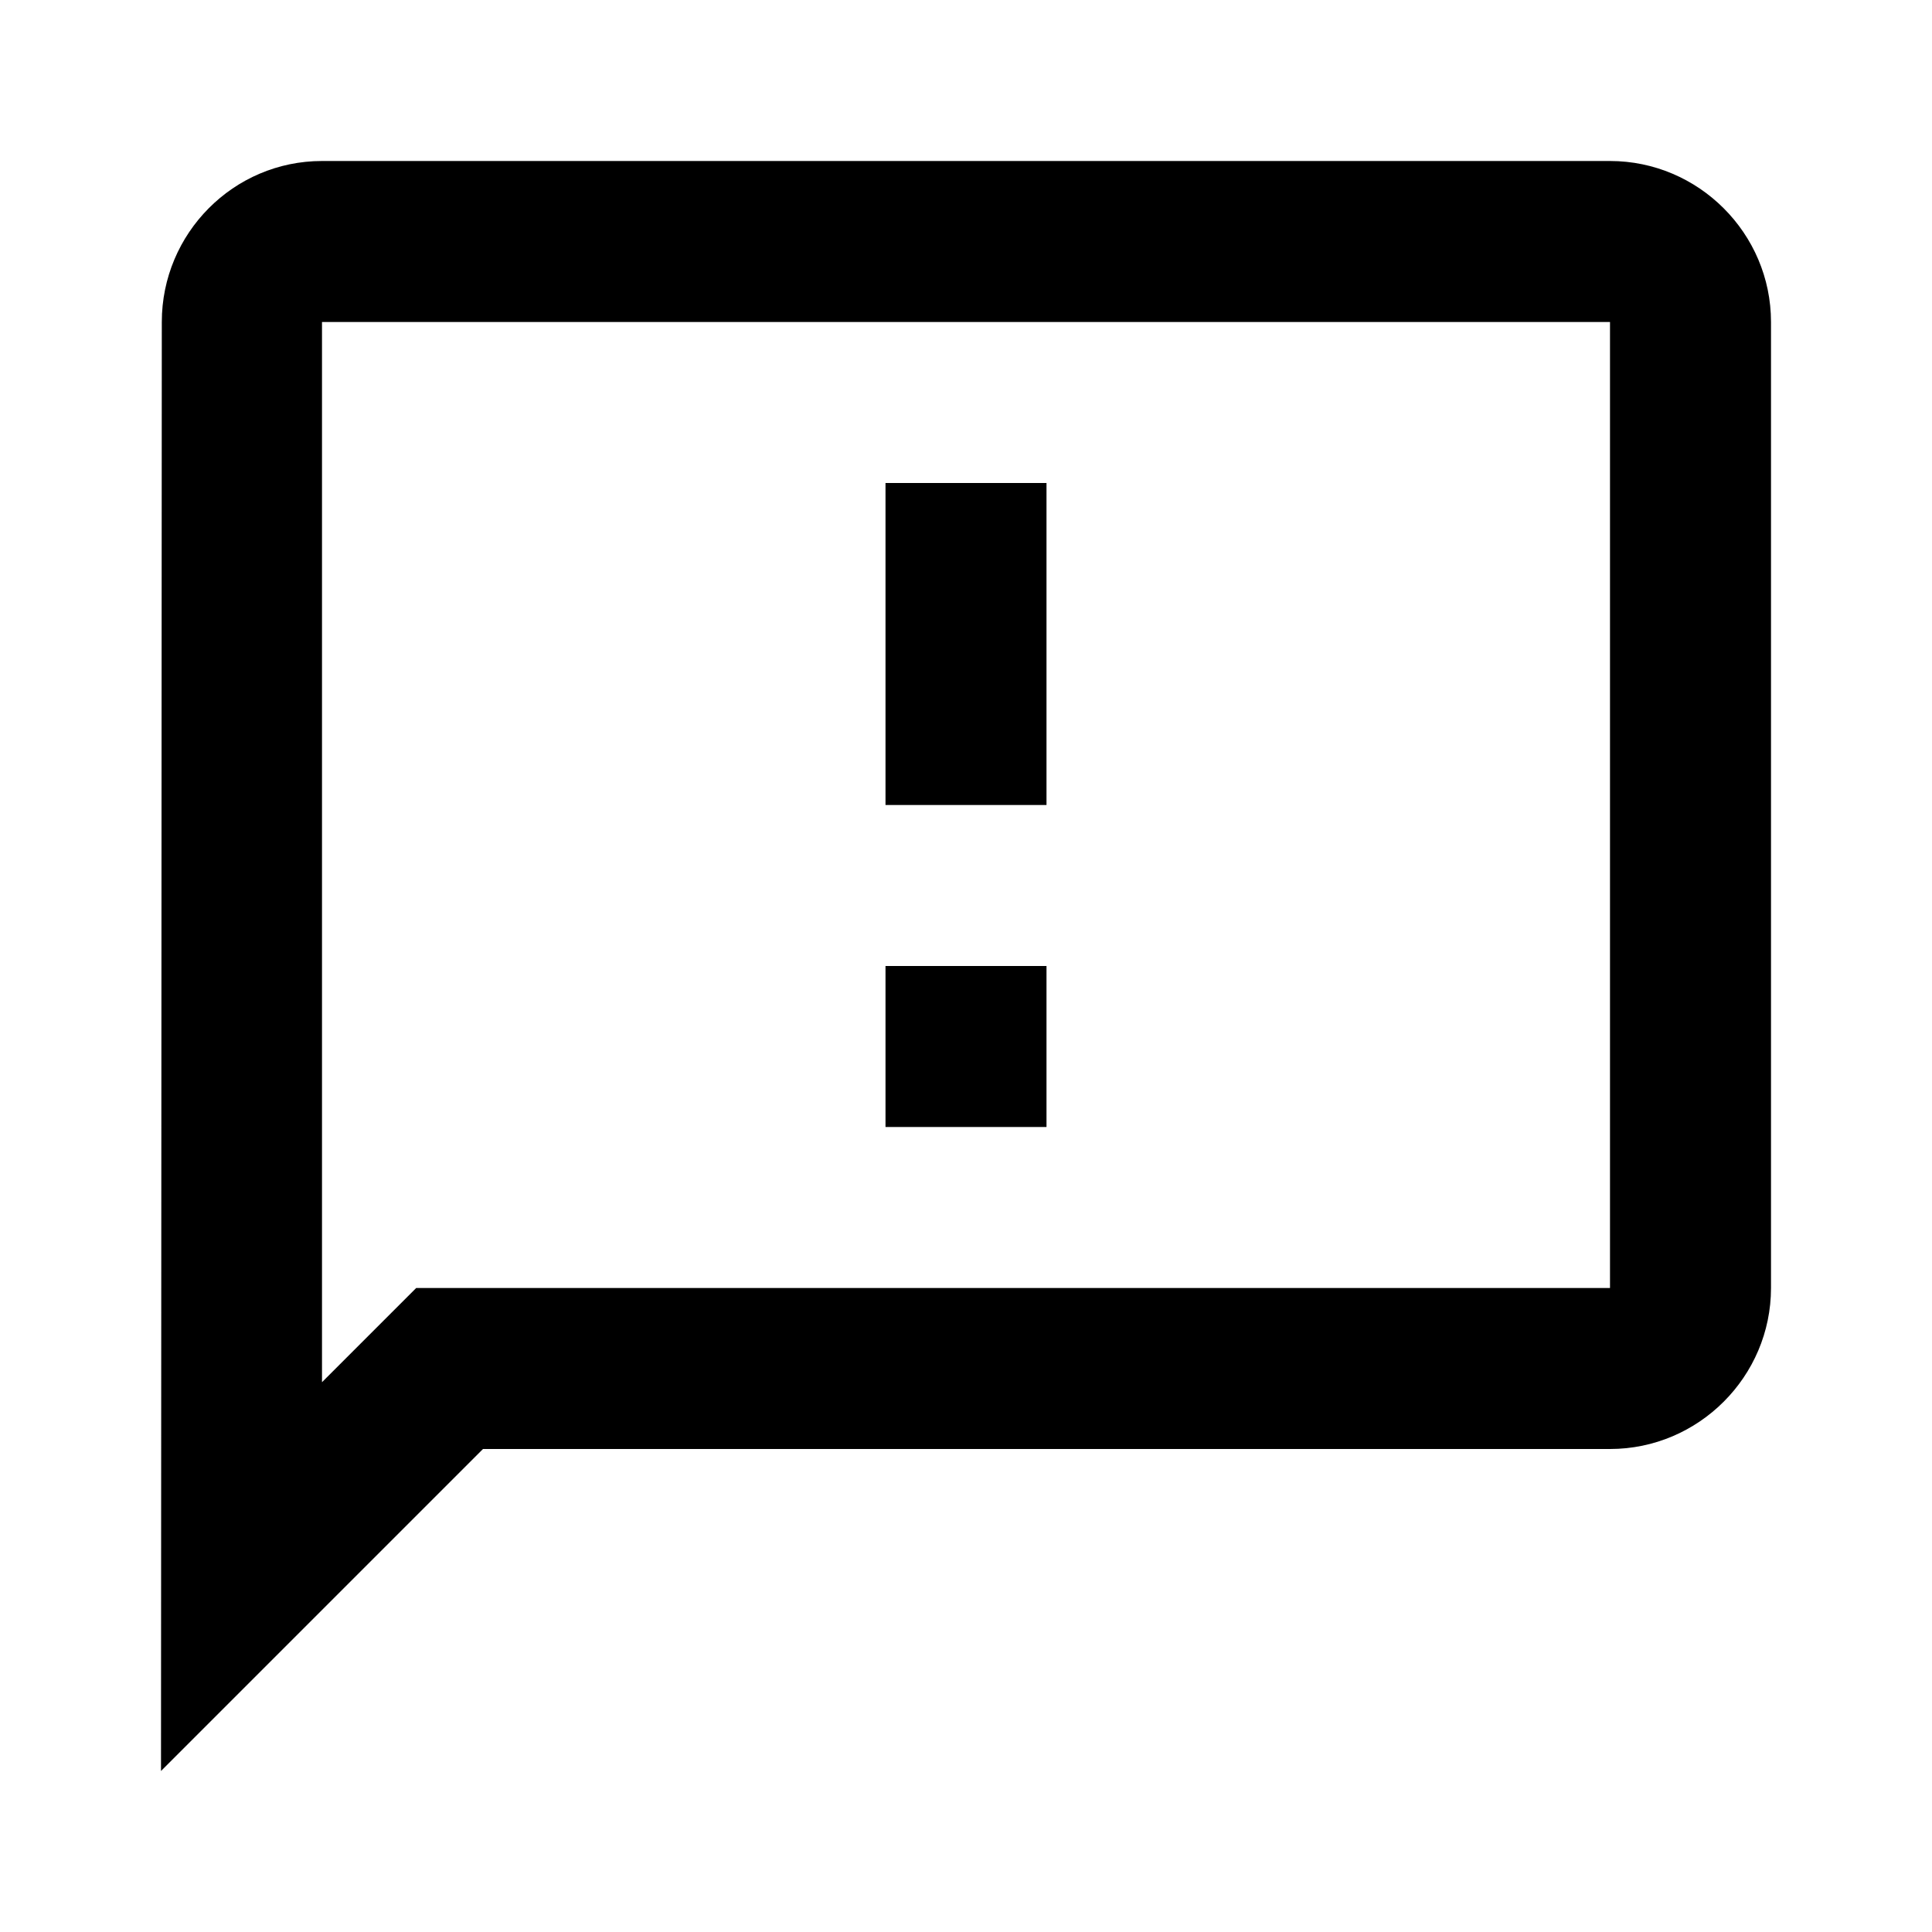
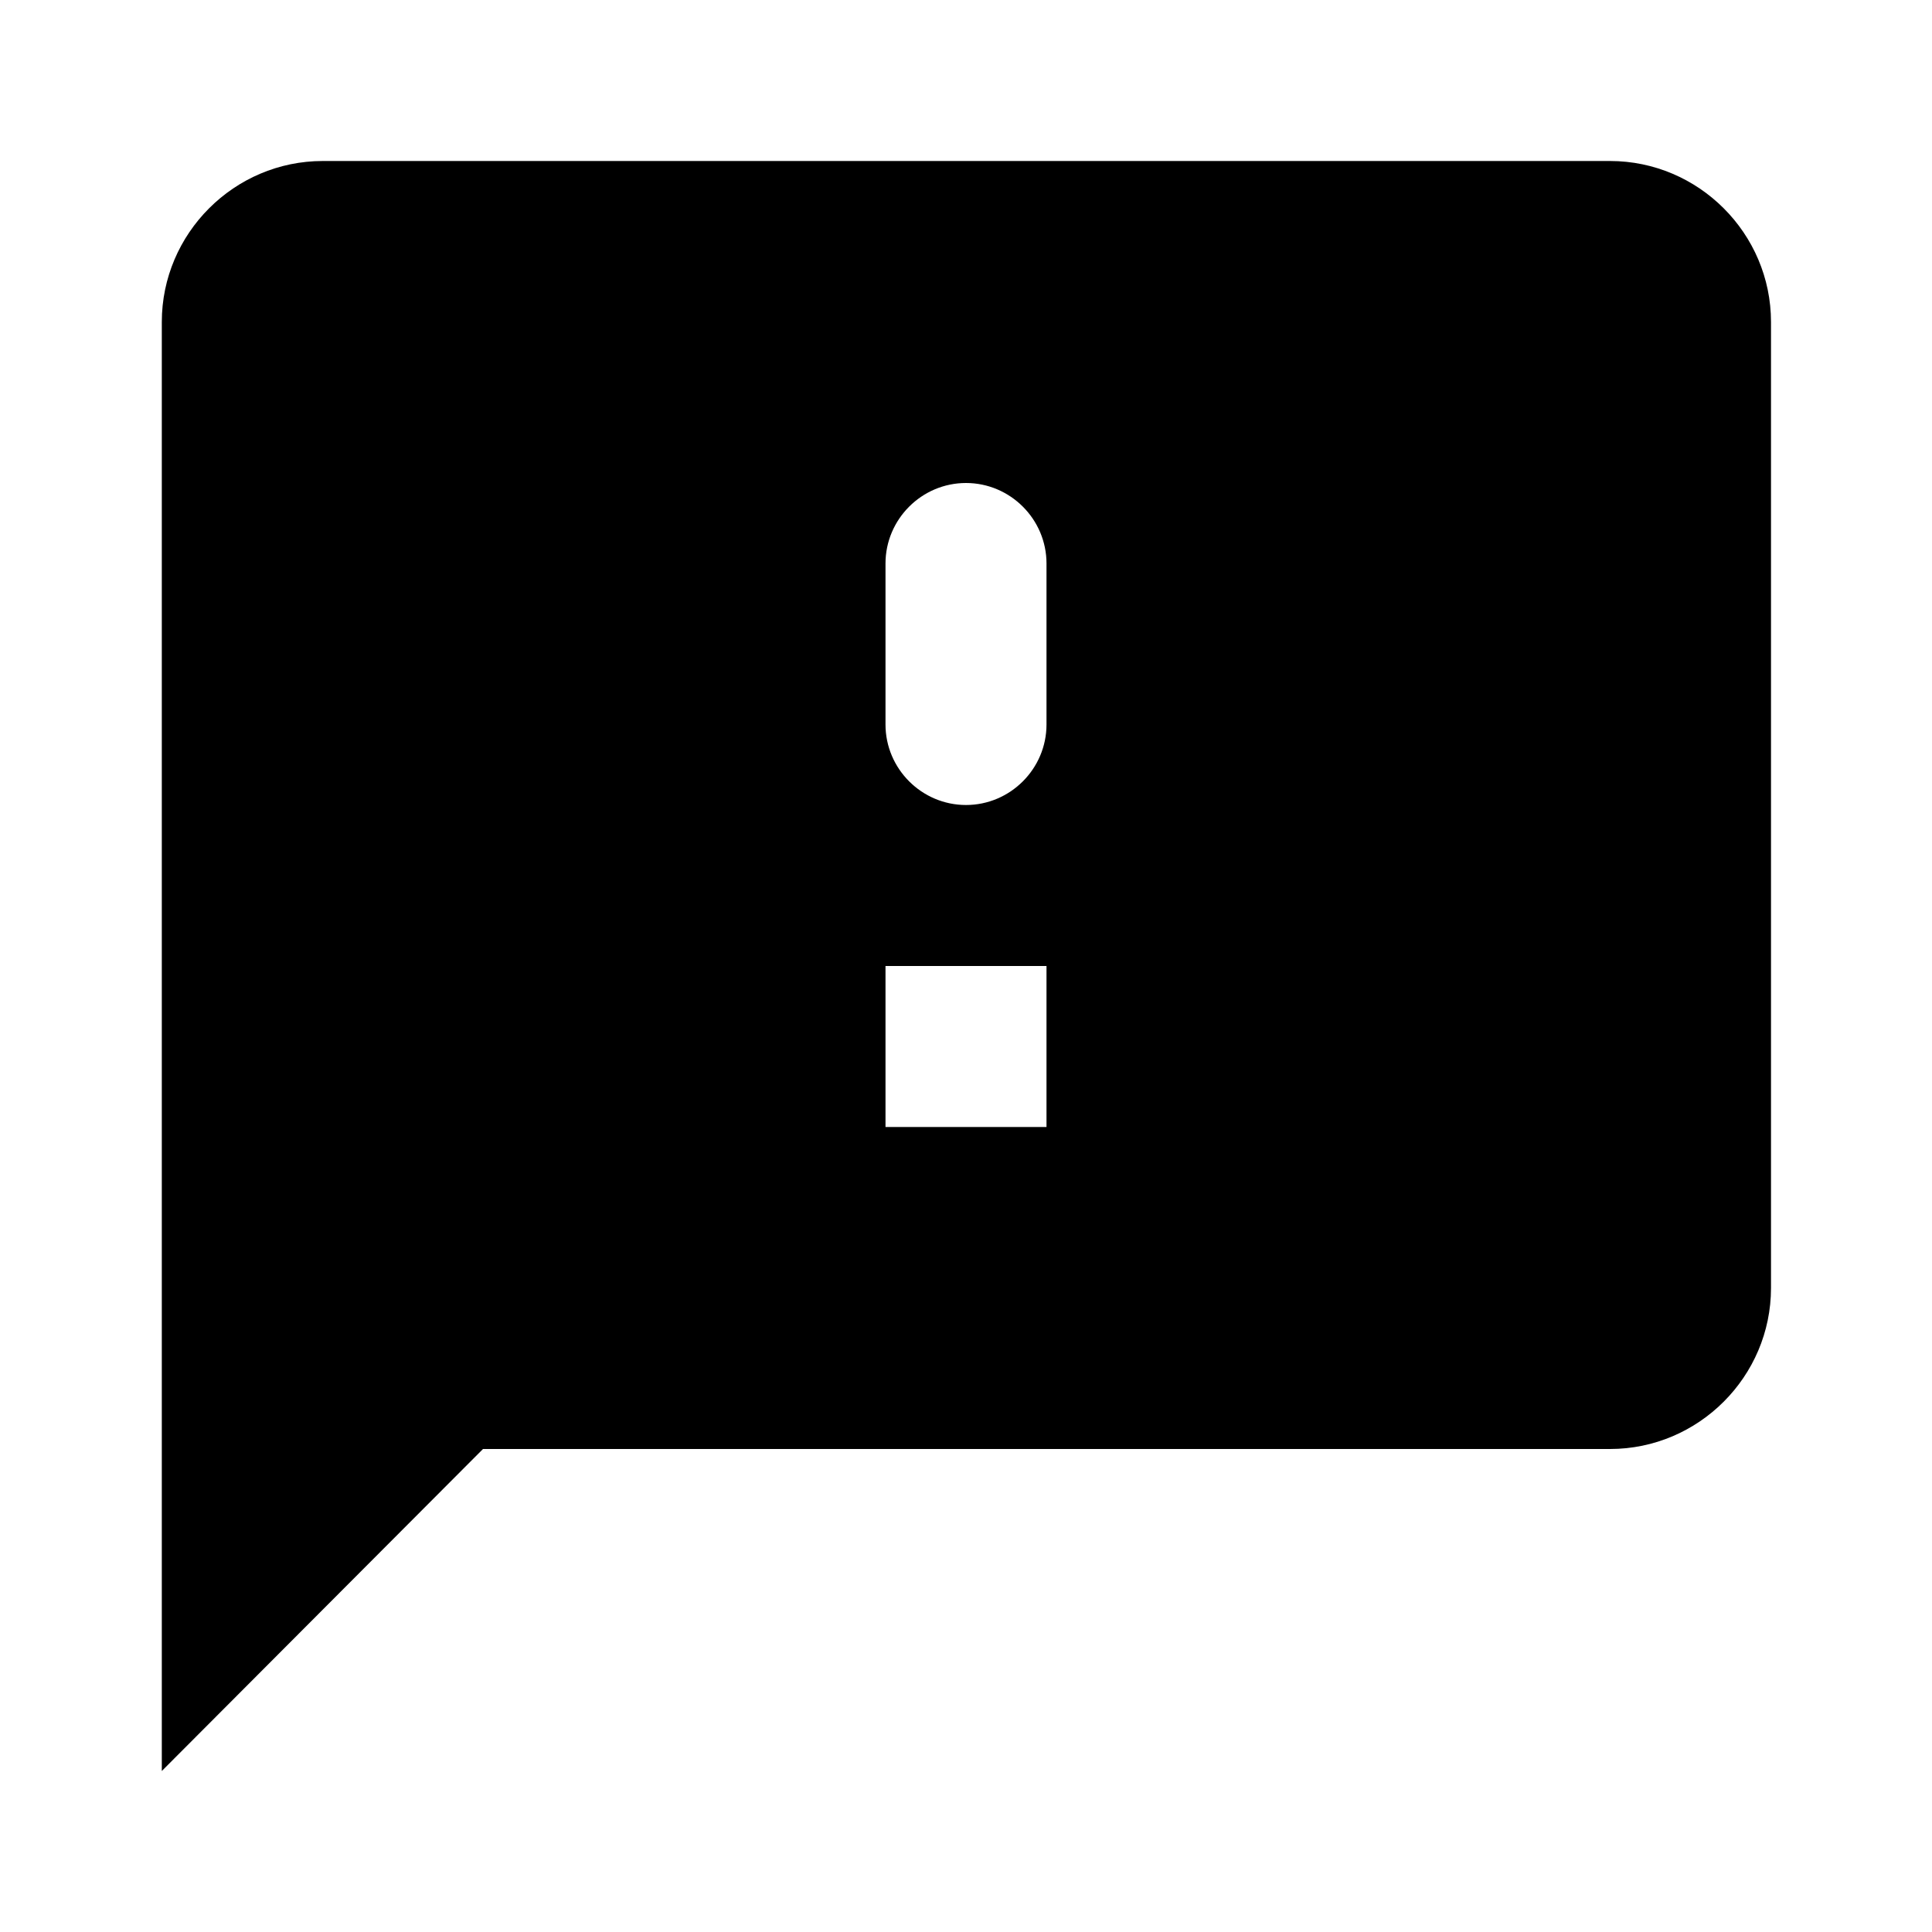
<svg xmlns="http://www.w3.org/2000/svg" width="24" height="24" viewBox="0 0 24 24">
  <path fill="none" d="M0 0h24v24H0V0z" />
-   <path d="M20 2H4c-1.1 0-1.99.9-1.99 2L2 22l4-4h14c1.1 0 2-.9 2-2V4c0-1.1-.9-2-2-2zm0 14H5.17l-.59.59-.58.58V4h16v12zm-9-4h2v2h-2zm0-6h2v4h-2z" />
+   <path d="M20 2H4.01c-1.1 0-2 .9-2 2v18L6 18h14c1.1 0 2-.9 2-2V4c0-1.1-.9-2-2-2zm-7 12h-2v-2h2v2zm0-5c0 .55-.45 1-1 1s-1-.45-1-1V7c0-.55.45-1 1-1s1 .45 1 1v2z" />
</svg>
